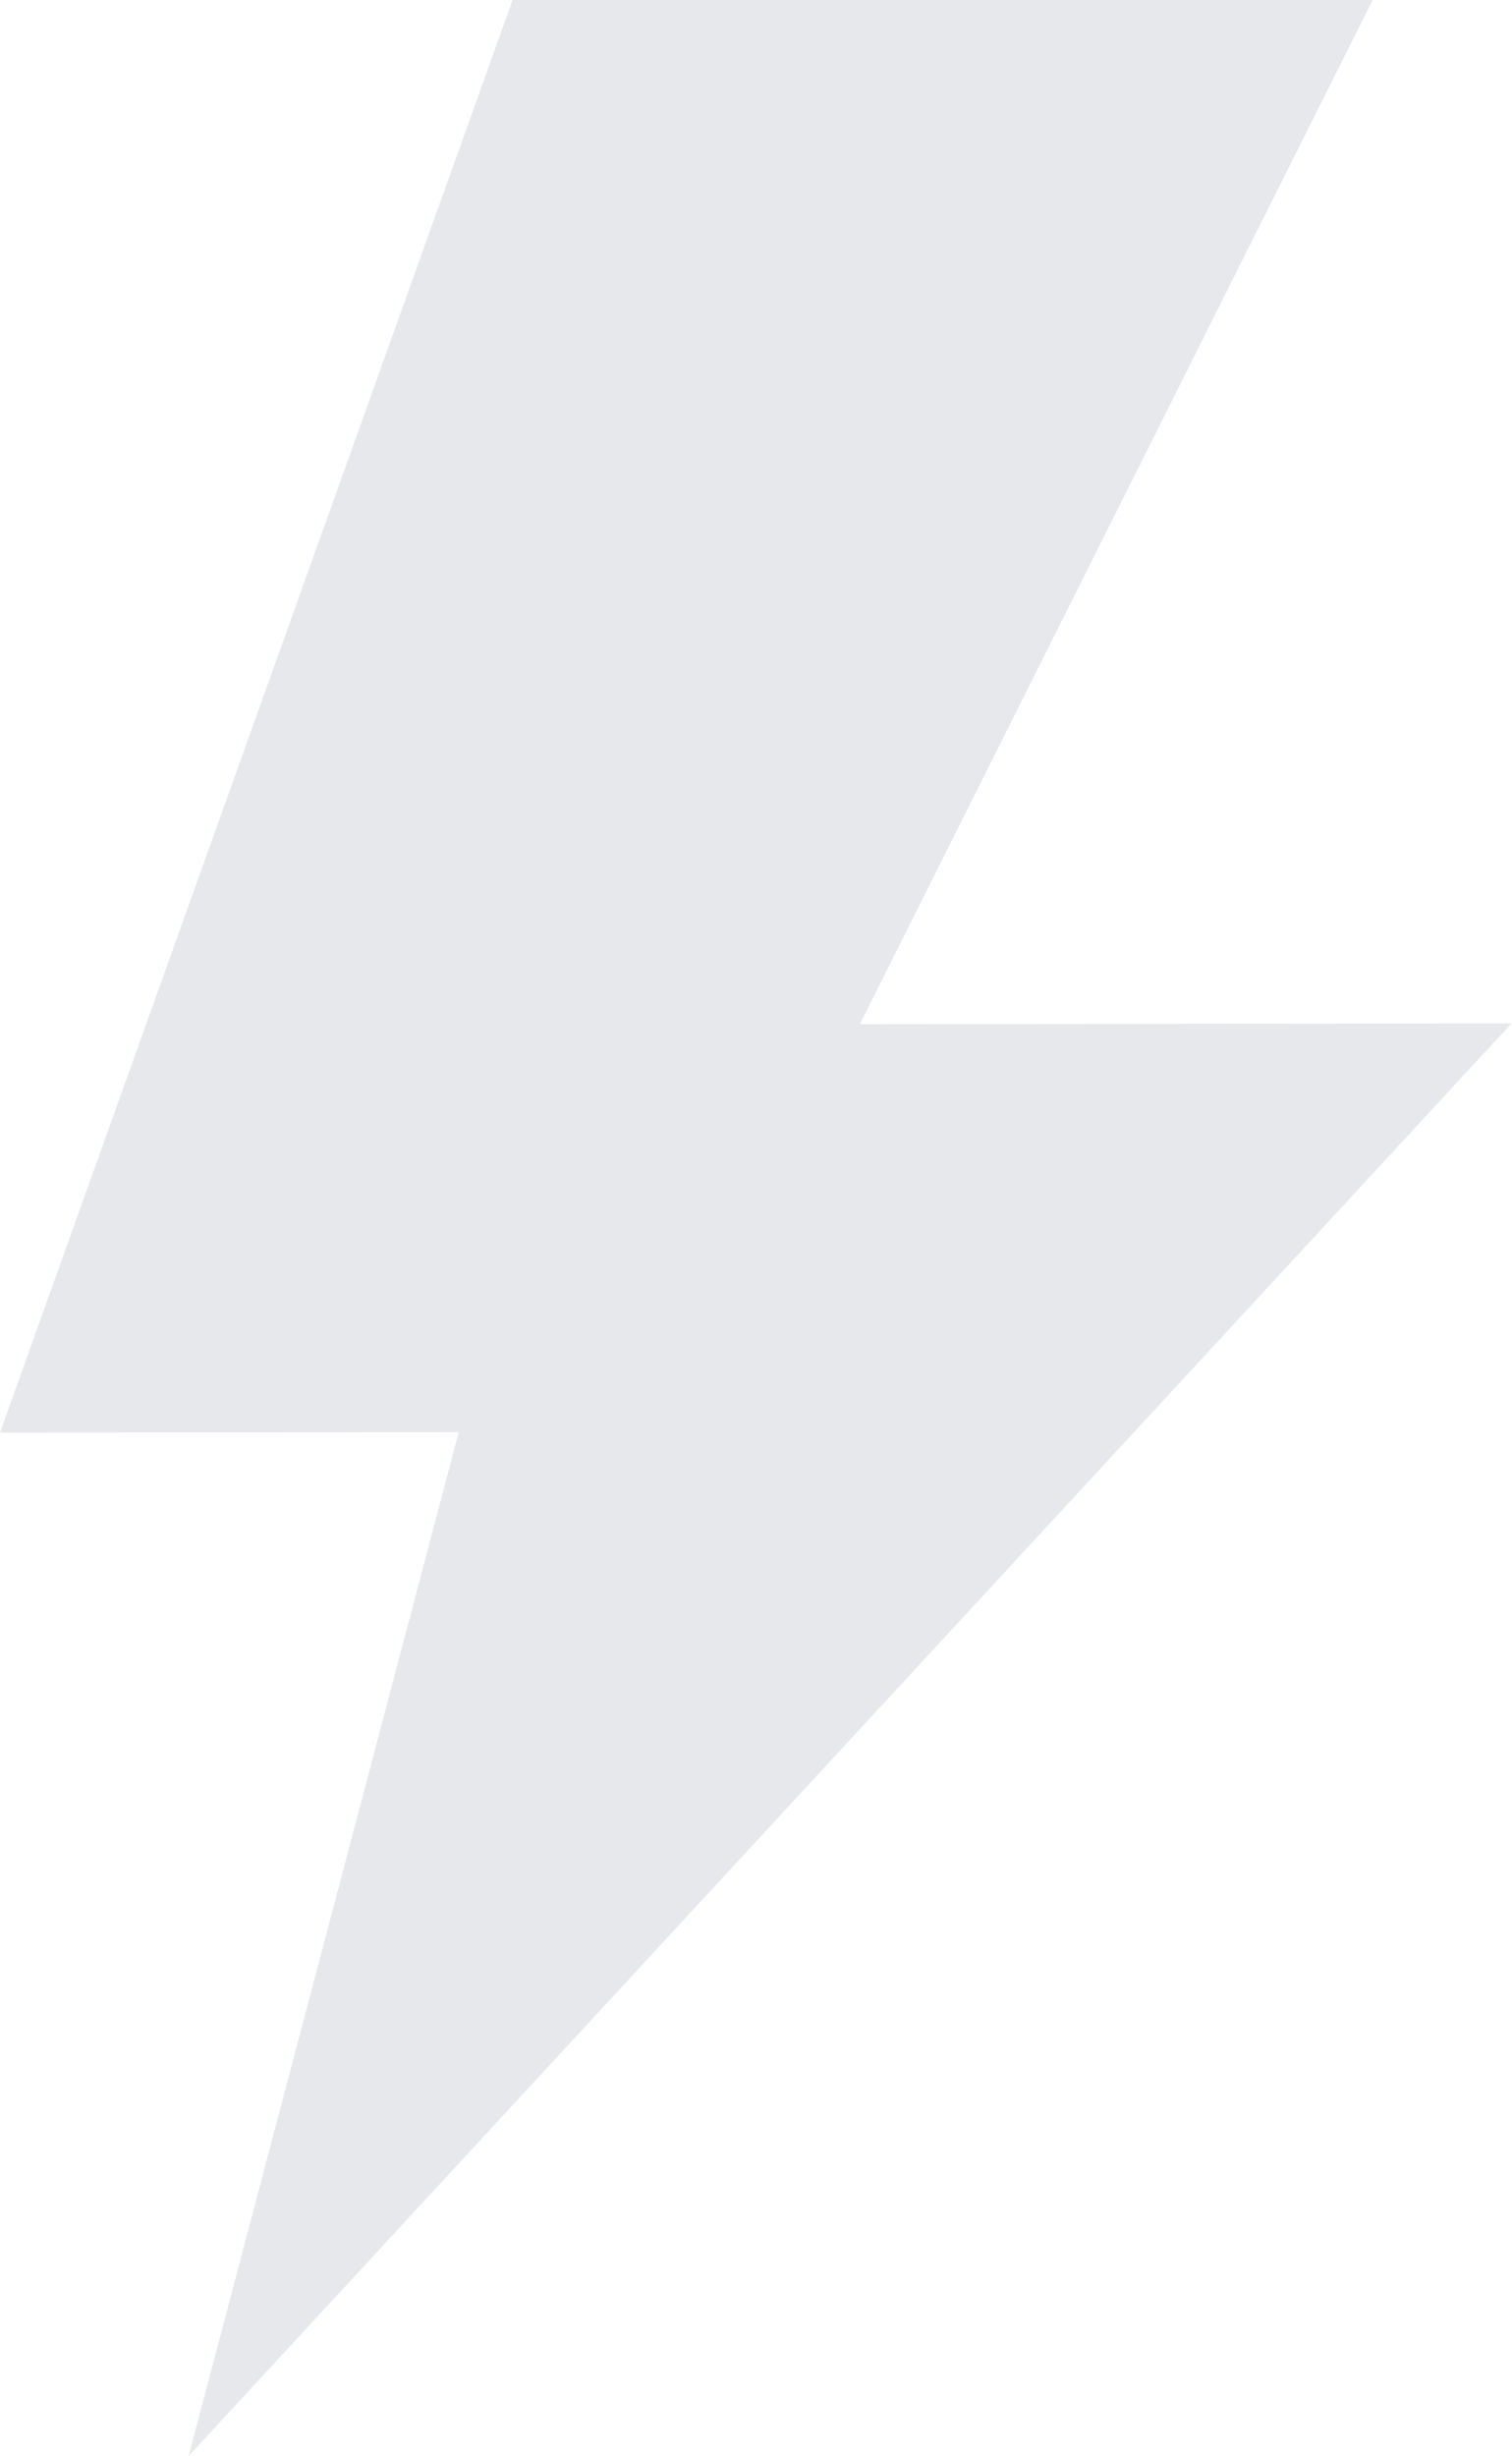
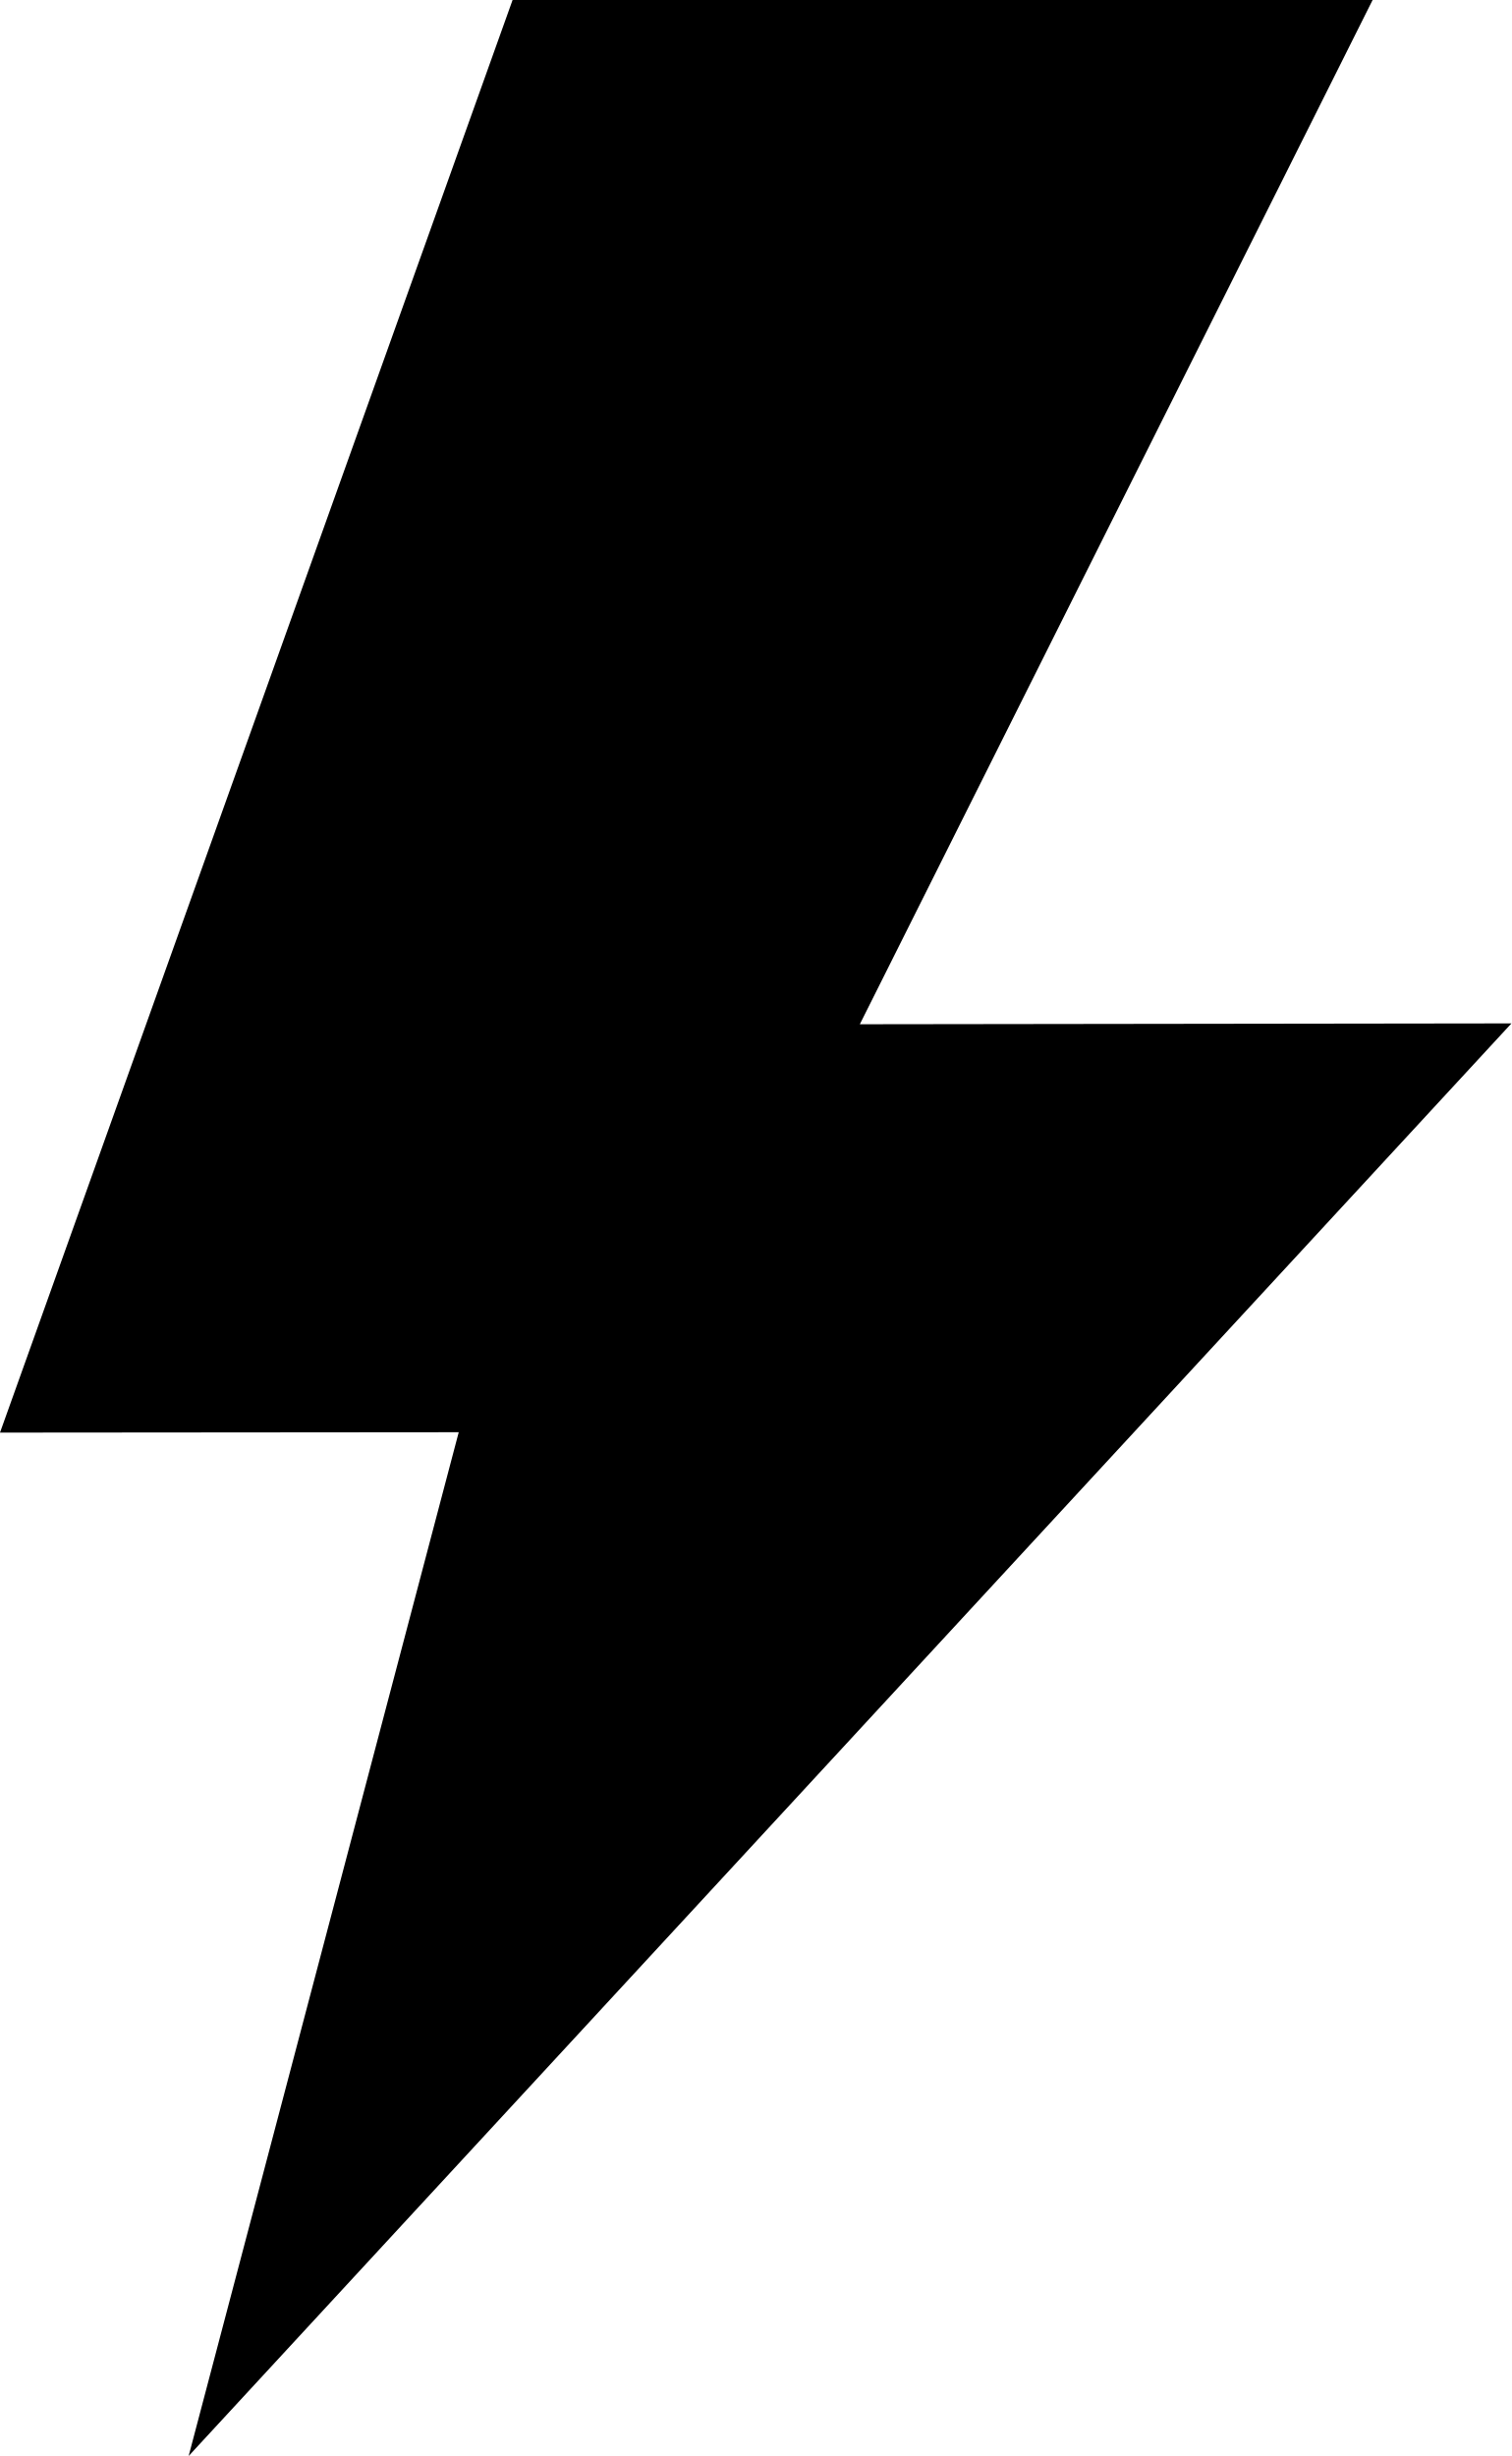
<svg xmlns="http://www.w3.org/2000/svg" width="16" height="26" viewBox="0 0 16 26" fill="none">
-   <path d="M1.997 26L16 10.834L9.102 10.843L14.53 0H5.426L0 15.166L4.856 15.162L1.997 26Z" fill="#E7E8EB" />
+   <path d="M1.997 26L16 10.834L9.102 10.843L14.53 0H5.426L0 15.166L4.856 15.162L1.997 26Z" fill="currentColor" />
</svg>
